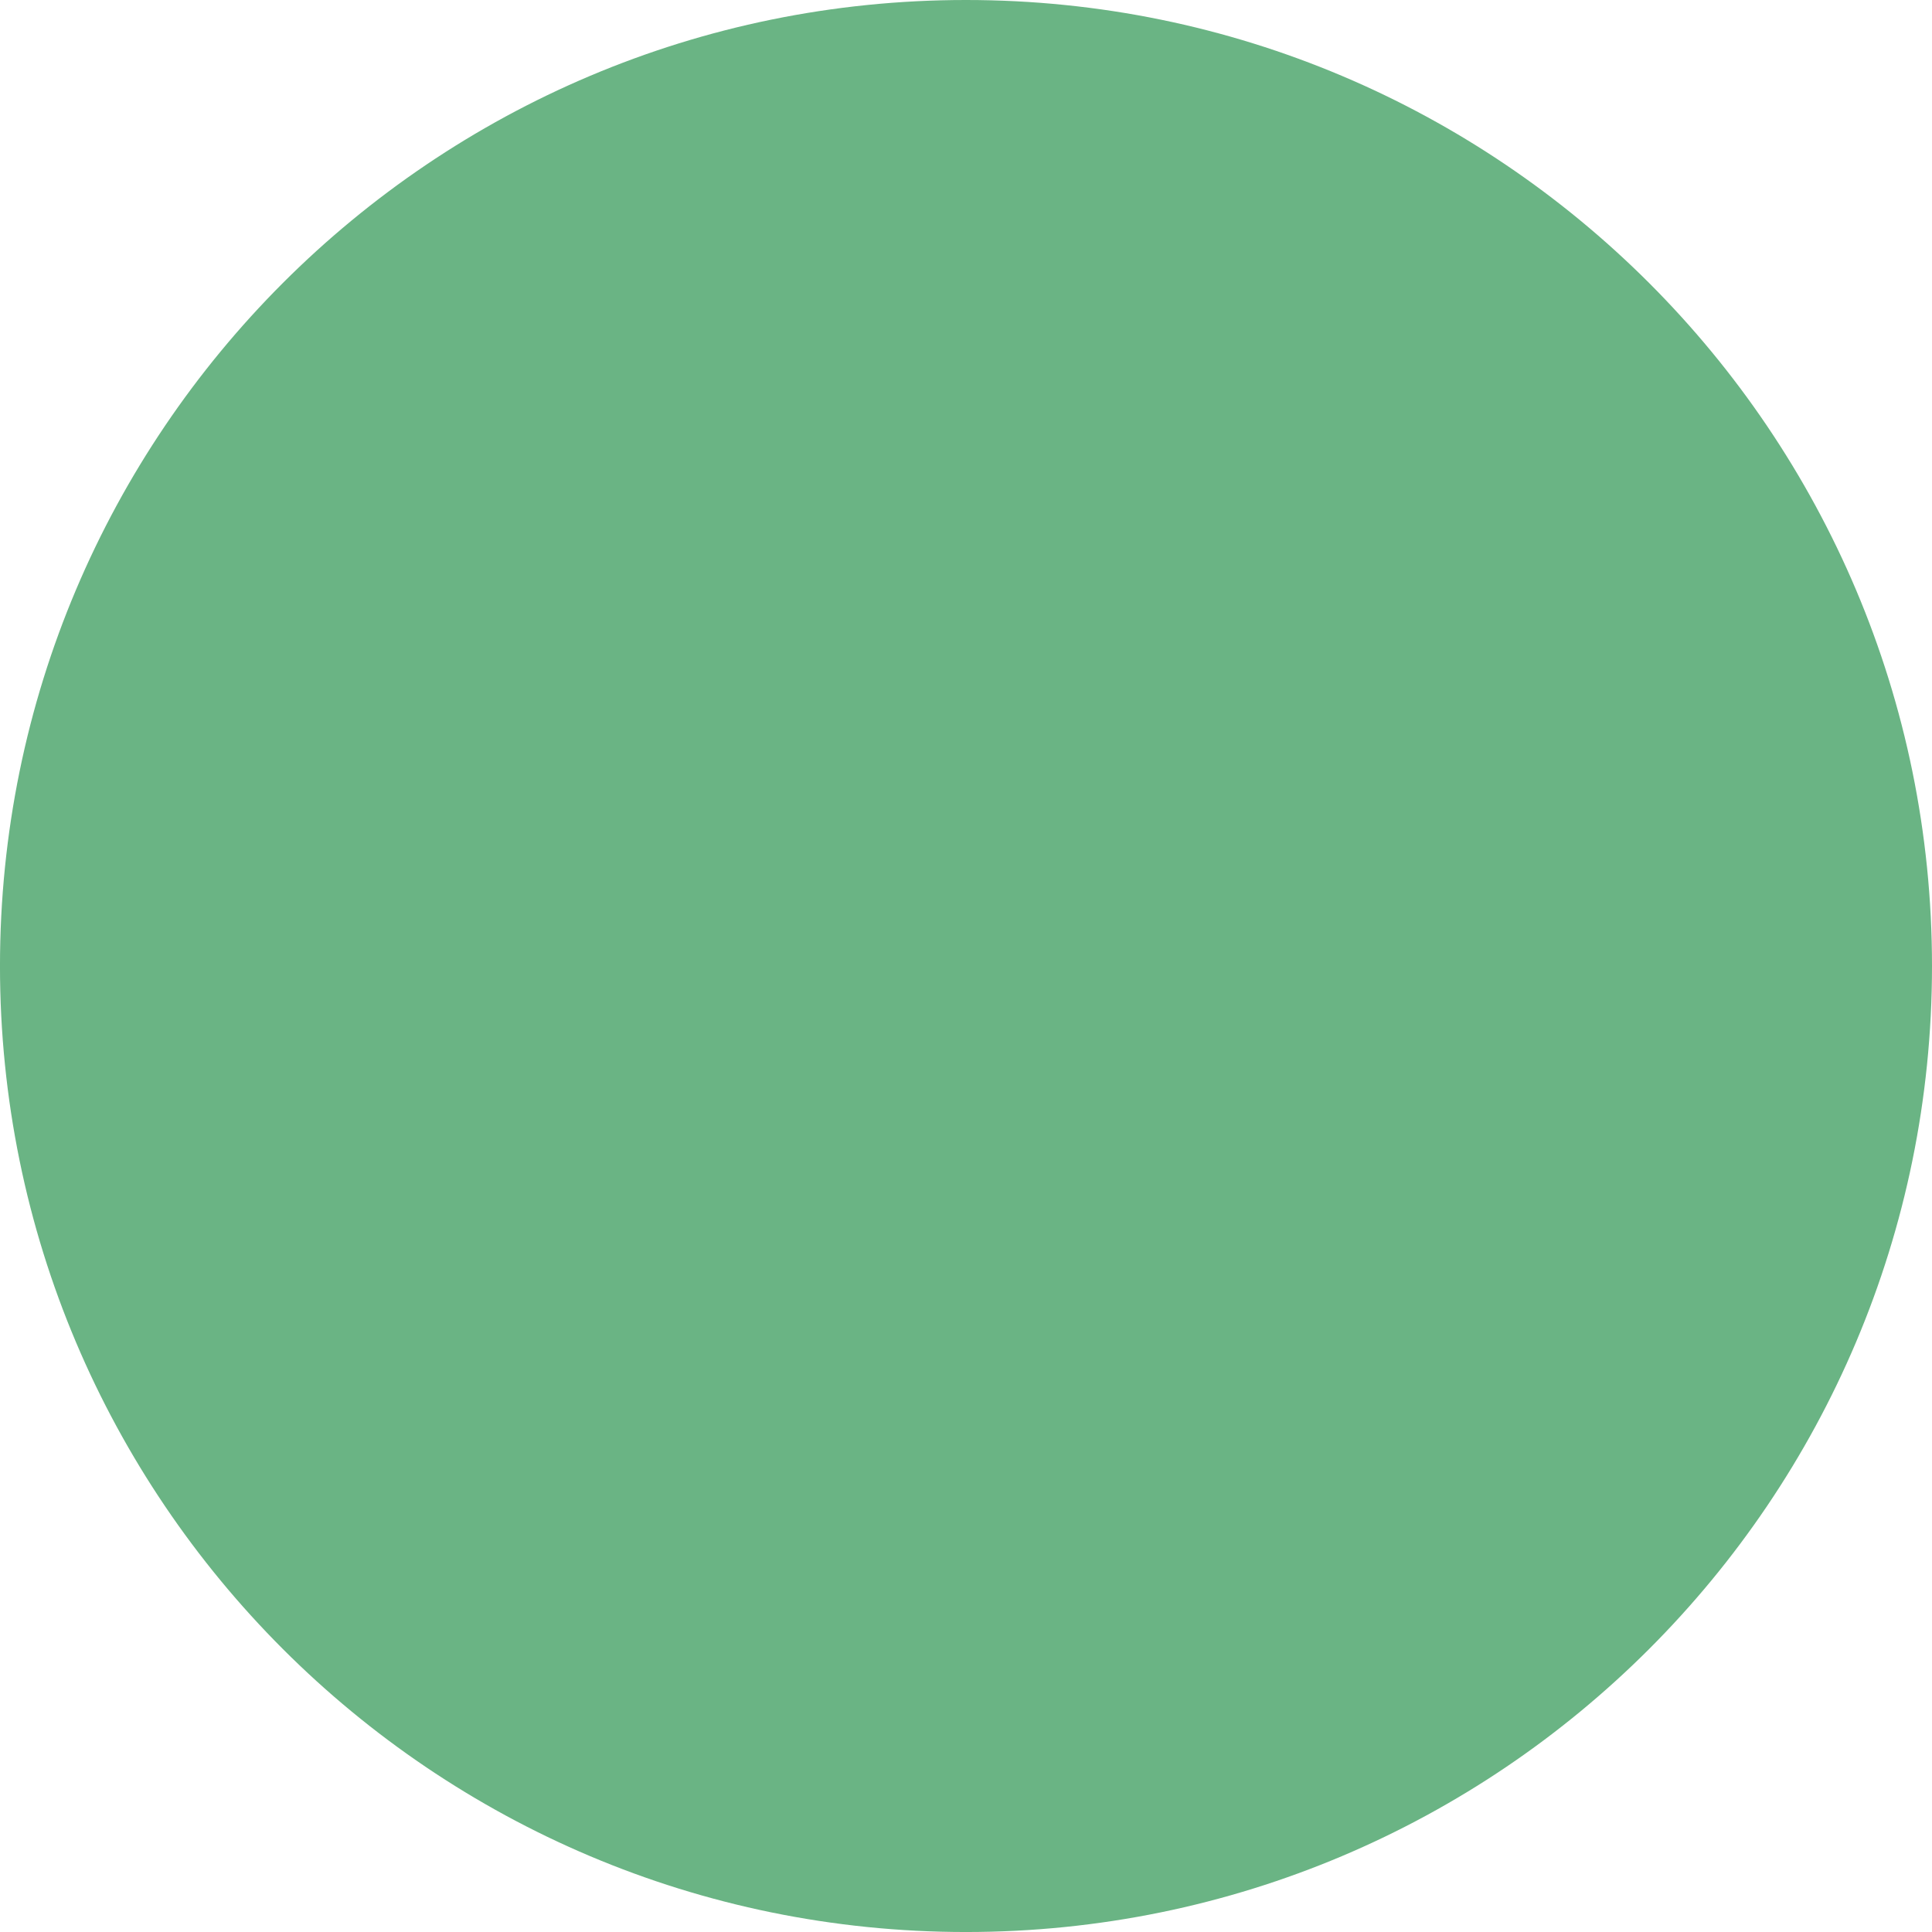
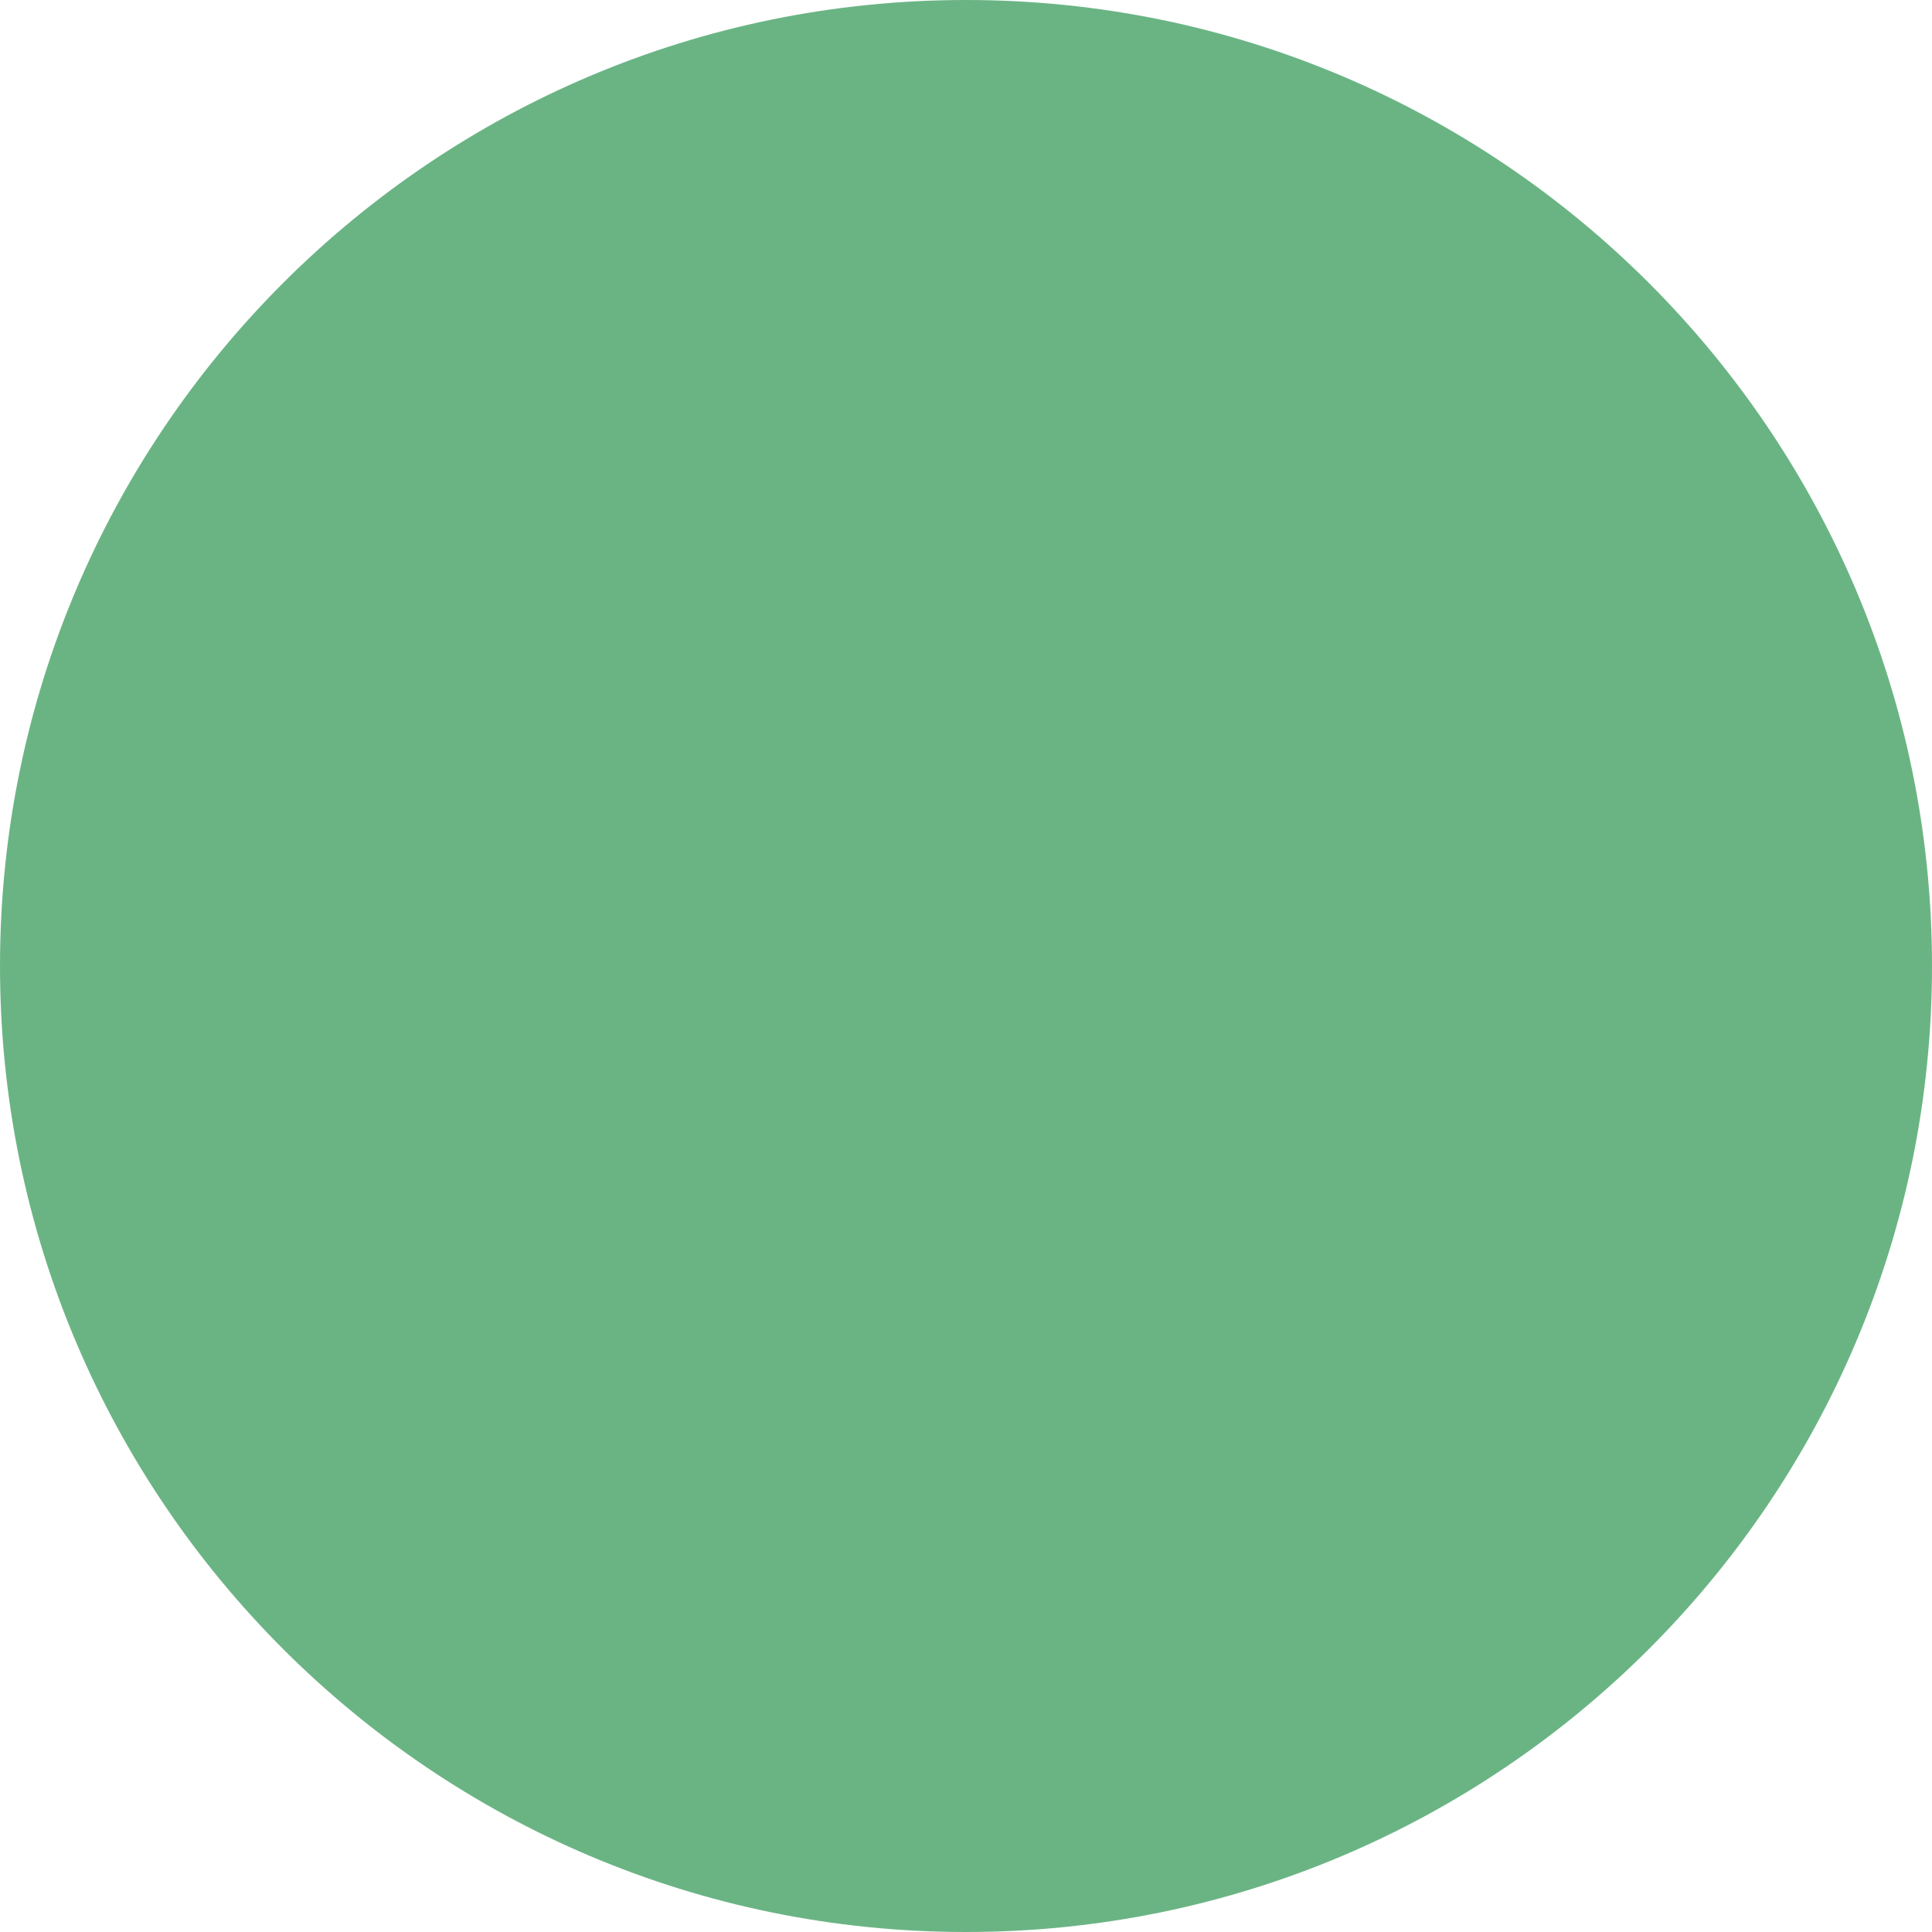
- <svg xmlns="http://www.w3.org/2000/svg" width="123.677" height="123.677" viewBox="0 0 123.677 123.677">
-   <path d="M473.677,211.838A61.839,61.839,0,1,1,411.839,150,61.839,61.839,0,0,1,473.677,211.838Z" transform="translate(-350 -150)" fill="#6ab484" />
+ <svg xmlns="http://www.w3.org/2000/svg" version="1.1" id="Camada_1" x="0px" y="0px" viewBox="0 0 100 100" style="enable-background:new 0 0 100 100;" xml:space="preserve">
+   <style type="text/css">
+ 	.st0{fill:#6AB484;}
+ </style>
+   <path class="st0" d="M100,50c0,27.6-22.4,50-50,50S0,77.6,0,50S22.4,0,50,0c0,0,0,0,0,0C77.6,0,100,22.4,100,50z" />
</svg>
